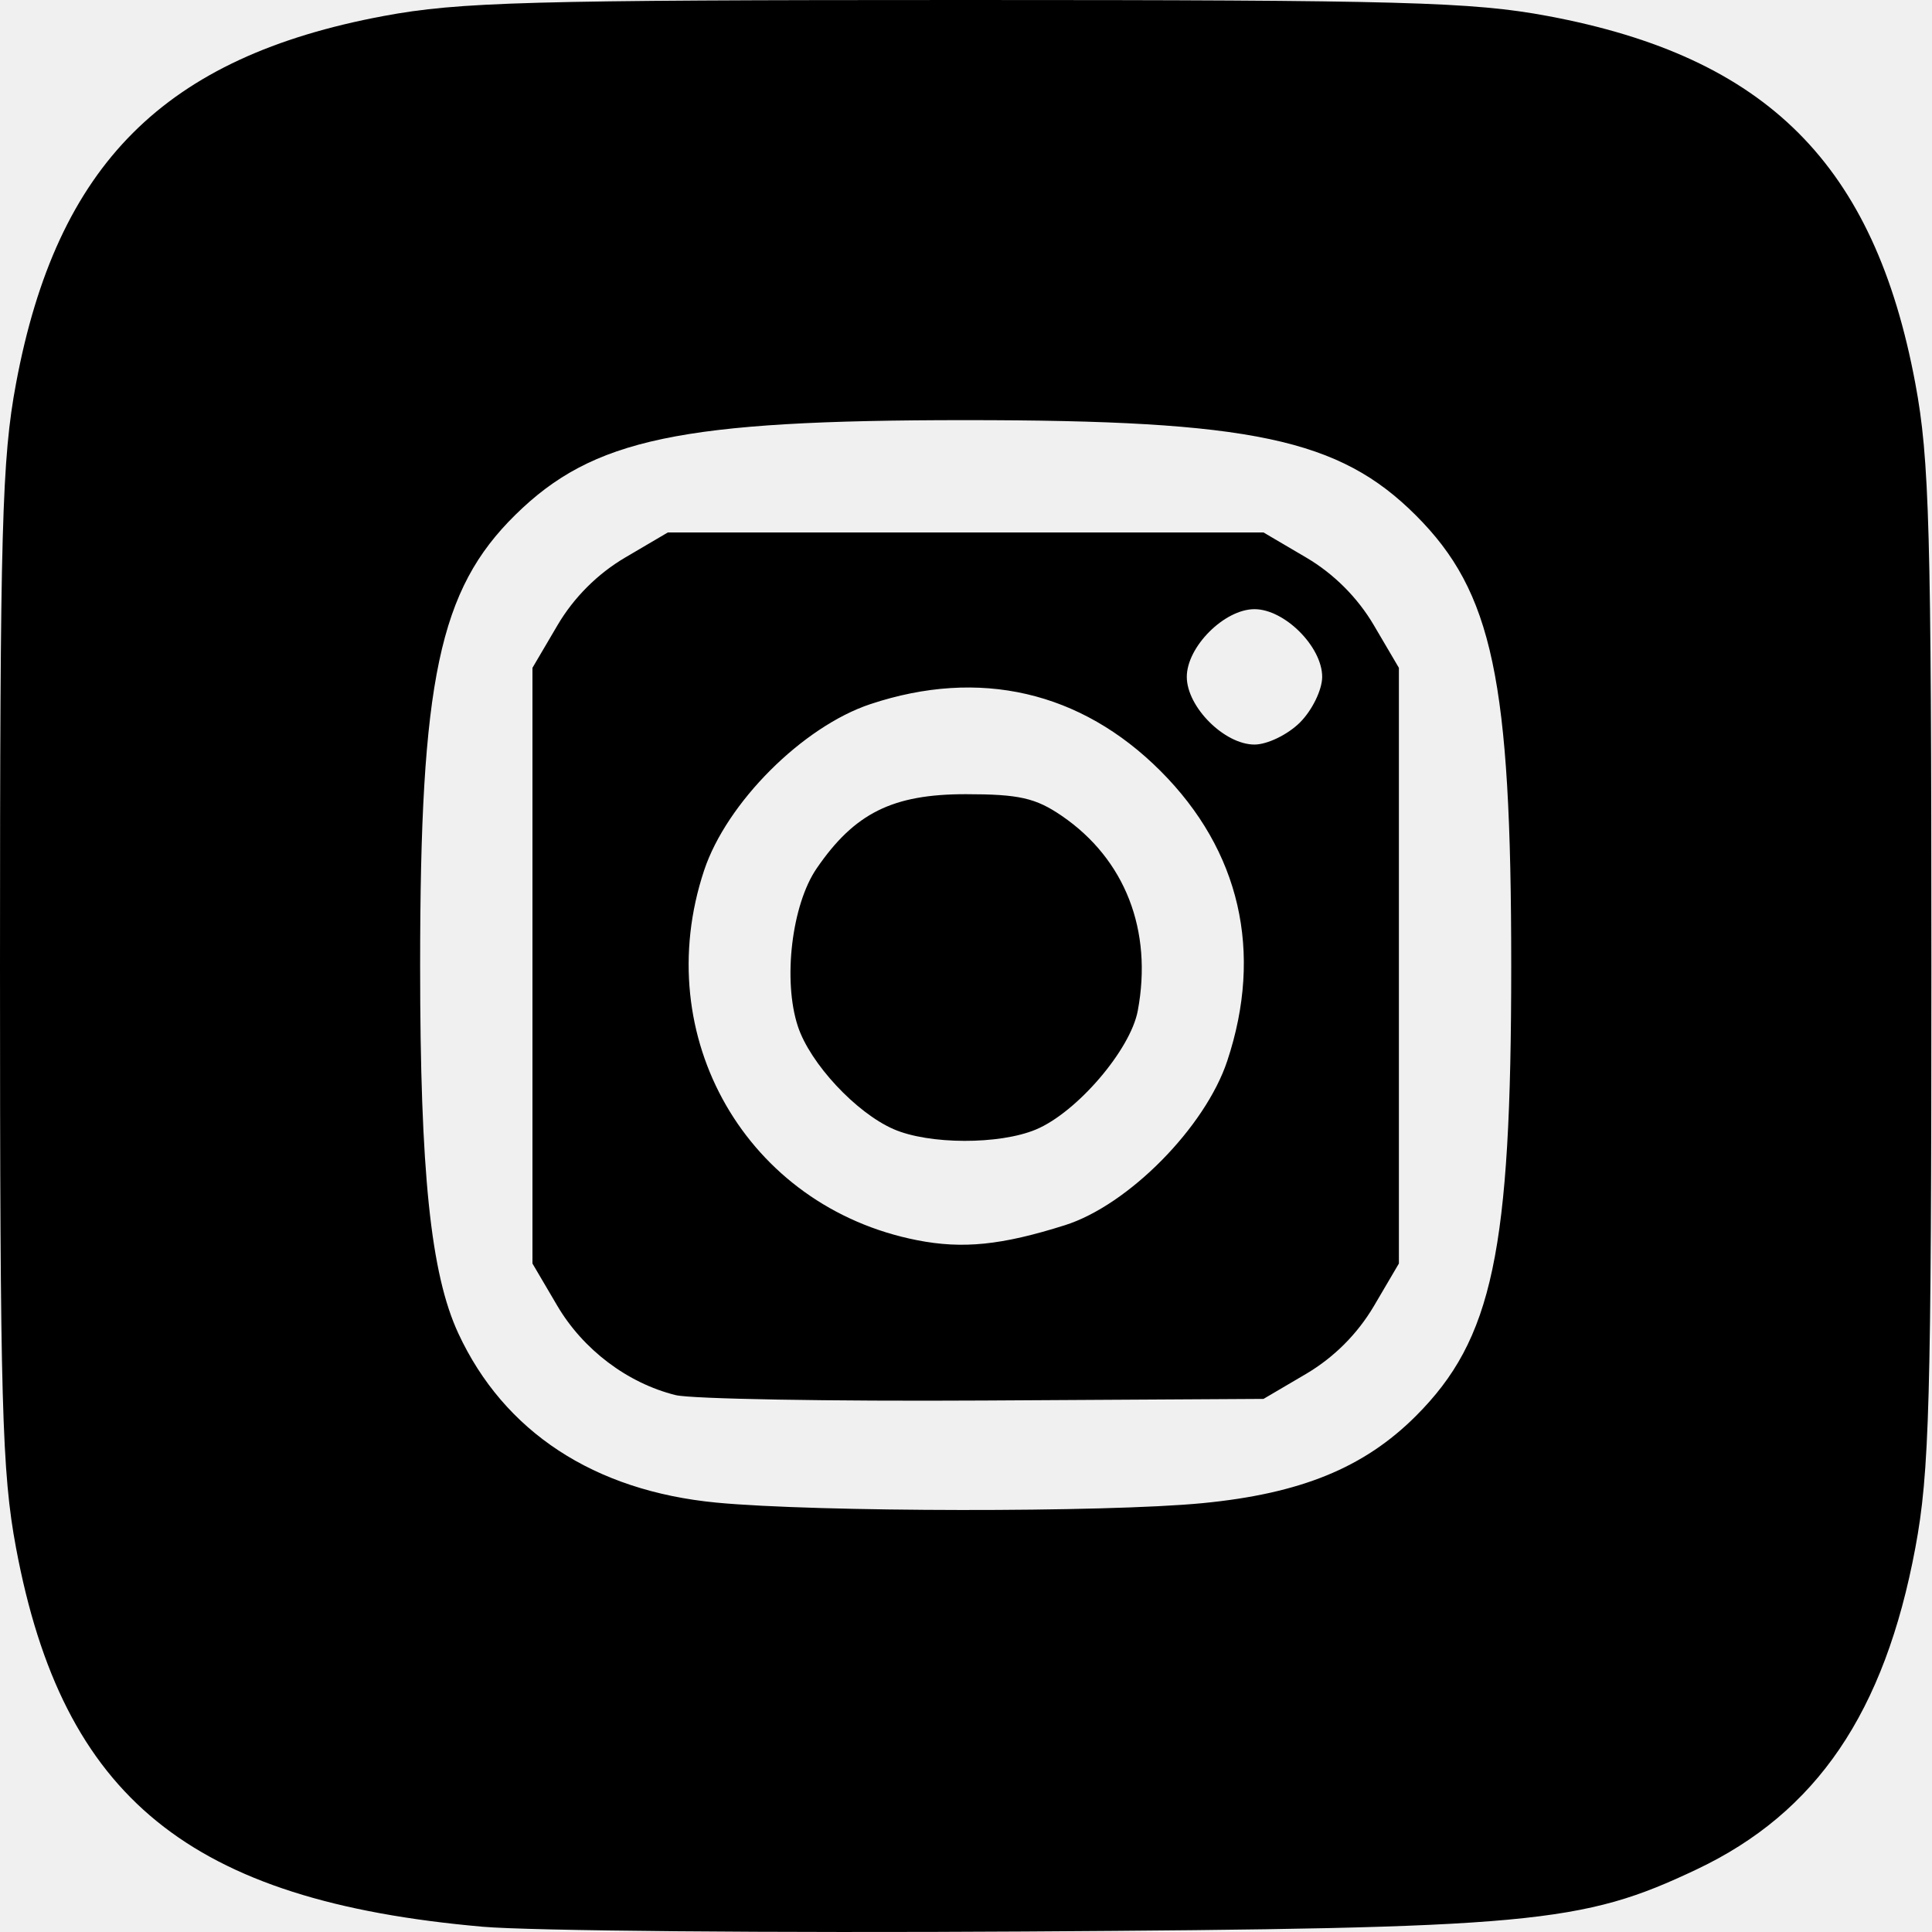
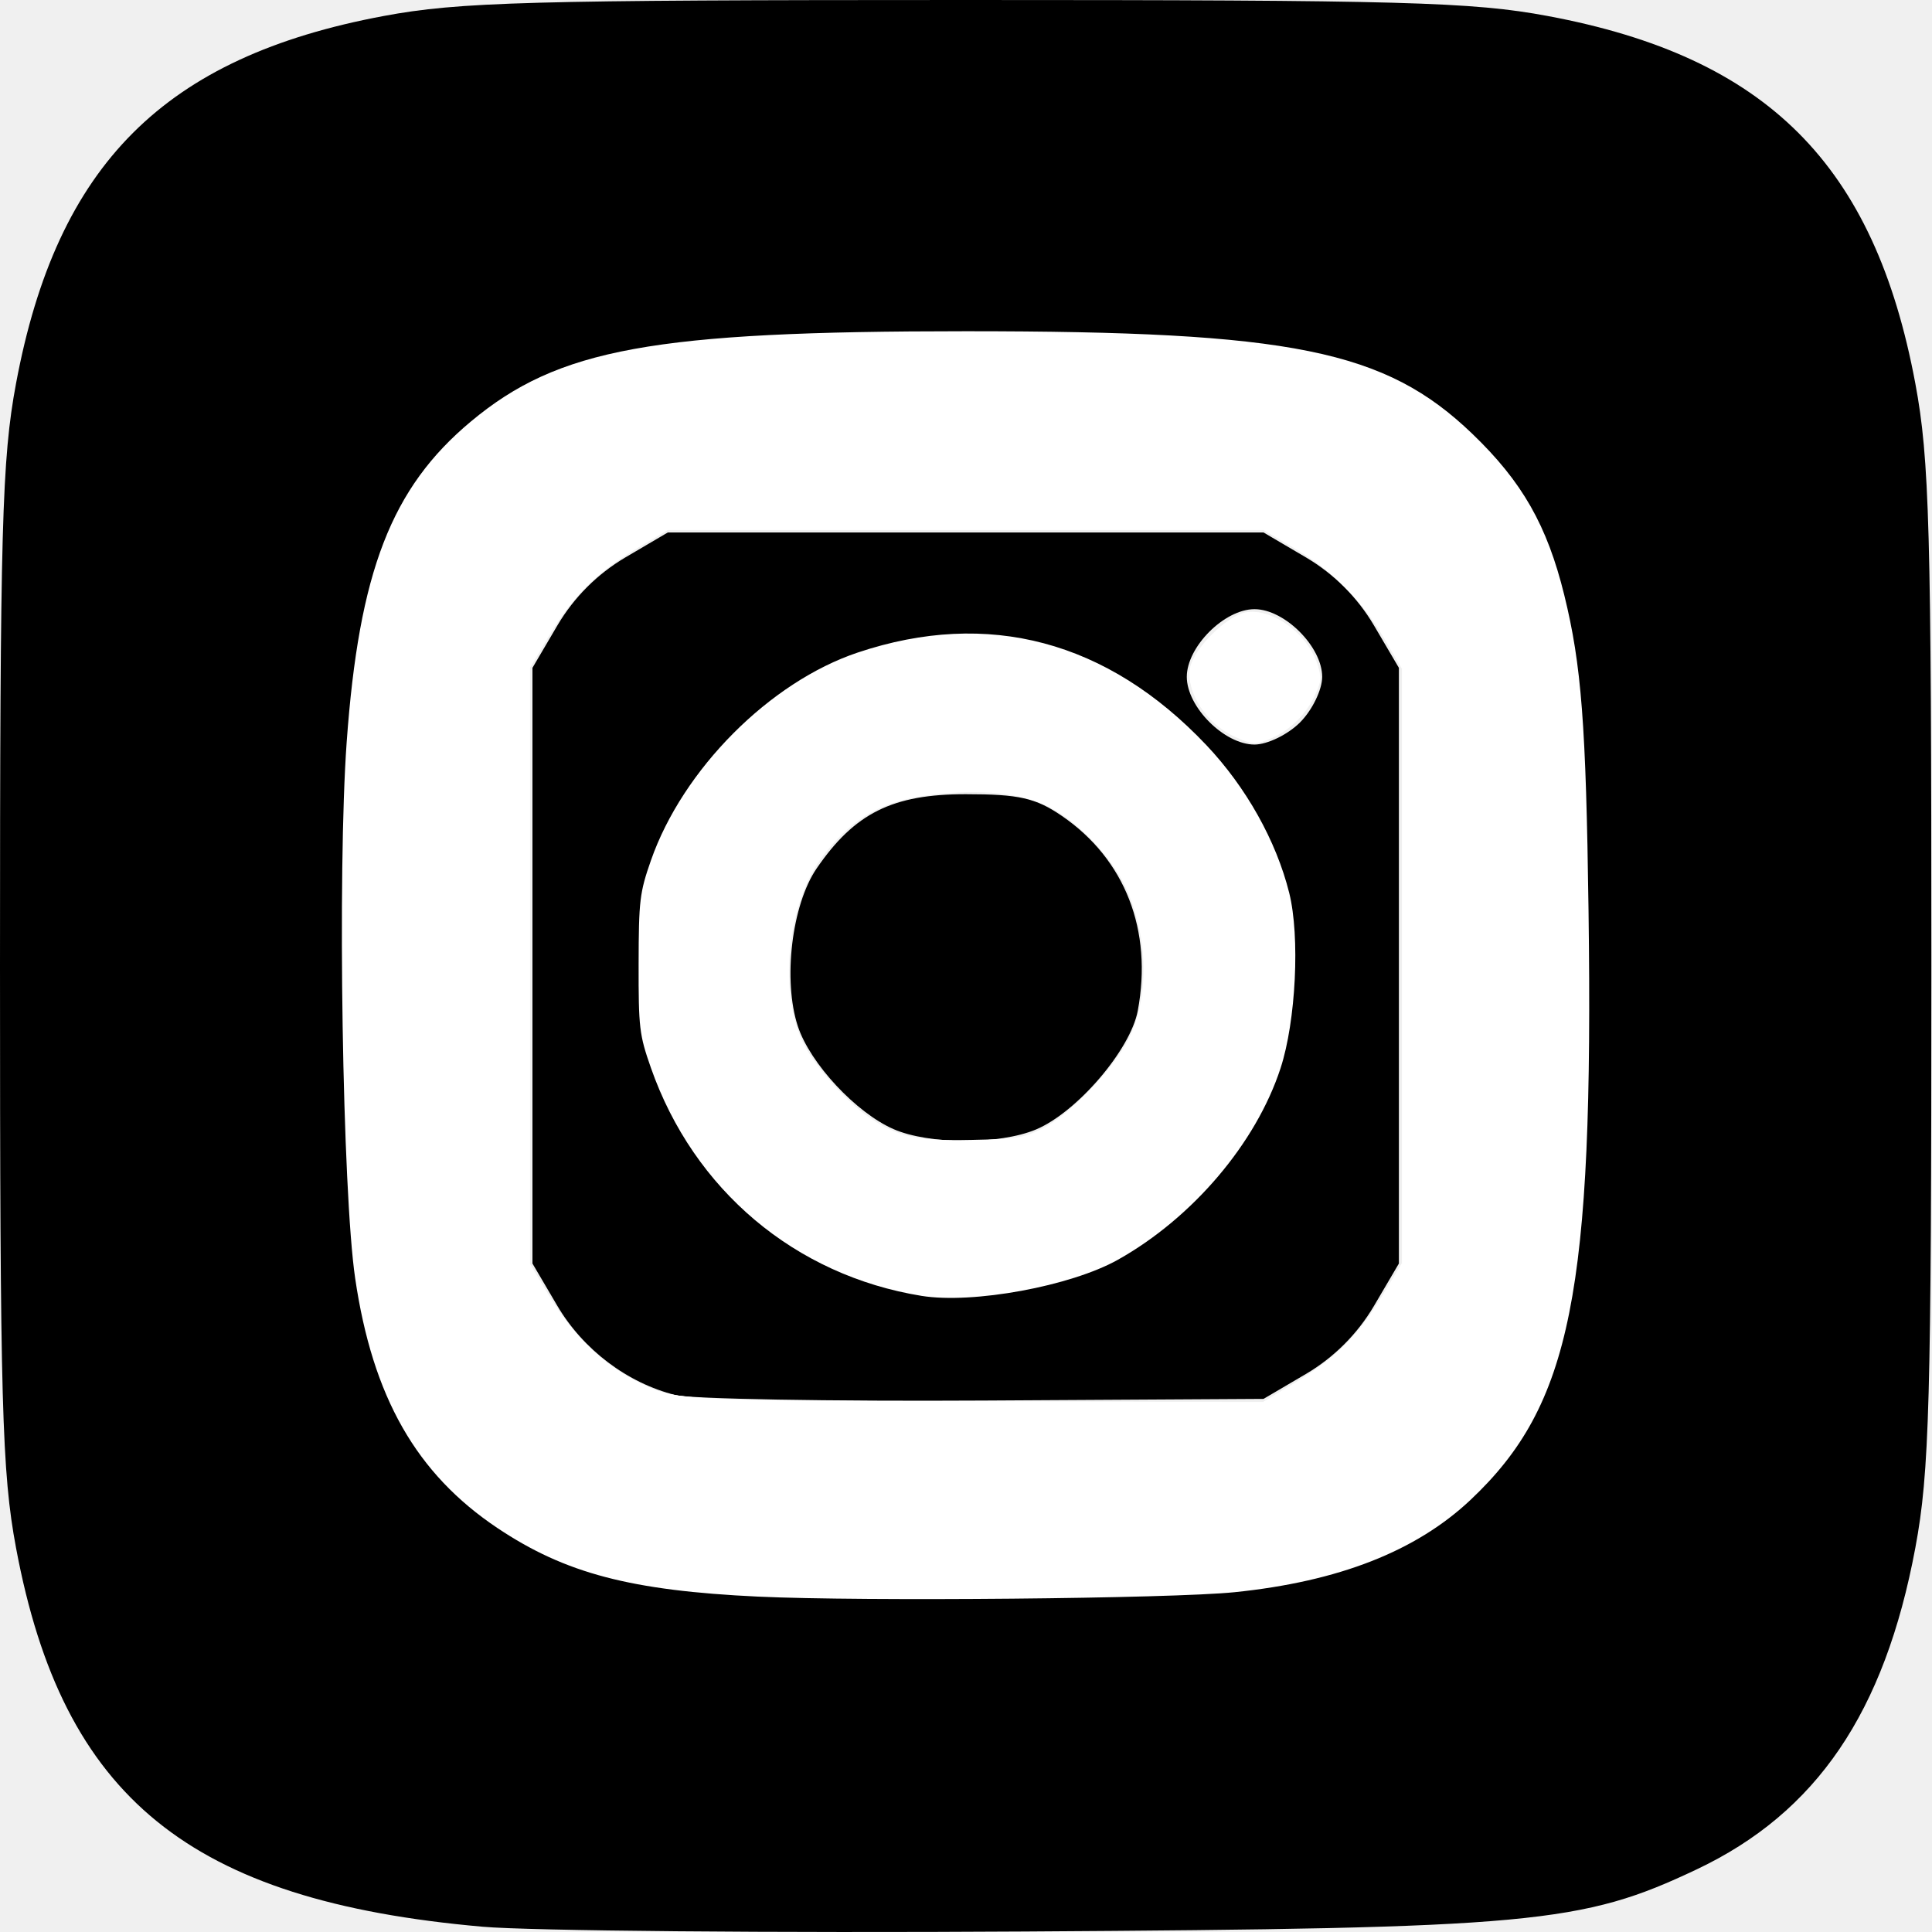
<svg xmlns="http://www.w3.org/2000/svg" viewBox="0 0 213.991 214.062">
-   <path d="M53.447 213.475c-32.455-2.865-46.497-14.273-51.672-41.98C.212 163.13 0 155.432 0 106.995c0-48.436.212-56.133 1.775-64.5C6.31 18.21 18.209 6.311 42.495 1.775 50.862.212 58.56 0 106.995 0c48.437 0 56.134.212 64.5 1.775 24.287 4.536 36.185 16.434 40.721 40.72 1.563 8.367 1.775 16.064 1.775 64.5 0 48.437-.212 56.134-1.775 64.5-3.409 18.251-10.945 29.336-24.22 35.626-12.737 6.035-18.17 6.537-74.5 6.885-27.776.172-54.797-.067-60.05-.53zm79.786-46.928c10.883-1.053 17.91-3.924 23.65-9.664 8.502-8.503 10.558-18.217 10.558-49.888 0-31.67-2.056-41.384-10.558-49.887-8.503-8.502-18.217-10.558-49.888-10.558-31.583 0-41.299 2.042-49.889 10.488-8.447 8.305-10.556 18.289-10.556 49.957 0 22.88 1.169 34.143 4.23 40.738 5.063 10.913 15.037 17.455 28.59 18.753 11.099 1.062 43.139 1.1 53.863.061zm-58.38-11.973c-5.336-1.327-10.253-5.044-13.116-9.916l-2.742-4.663v-66l2.777-4.723c1.8-3.063 4.437-5.7 7.5-7.5l4.723-2.777h66l4.724 2.777c3.063 1.8 5.7 4.437 7.5 7.5l2.776 4.723v66l-2.776 4.724a21.338 21.338 0 0 1-7.5 7.5l-4.724 2.776-31 .18c-17.05.099-32.413-.172-34.141-.601zm43.133-18.822c7.022-2.219 15.548-10.846 17.992-18.205 4.01-12.073 1.423-23.306-7.403-32.132-8.825-8.825-20.058-11.413-32.131-7.402-7.507 2.493-15.938 10.924-18.431 18.43-6.124 18.436 4.734 37.273 23.614 40.972 5.05.99 9.349.552 16.359-1.663zm-18.99-10.65c-4.165-1.824-9.236-7.275-10.593-11.385-1.677-5.084-.681-13.469 2.08-17.497 4.197-6.127 8.409-8.225 16.512-8.225 5.913 0 7.755.417 10.664 2.41 7.002 4.798 10.073 12.687 8.403 21.588-.813 4.336-6.75 11.257-11.284 13.155-4.052 1.696-11.859 1.674-15.783-.046zm45.045-45.061c1.35-1.35 2.454-3.62 2.454-5.046 0-3.334-4.165-7.5-7.5-7.5-3.334 0-7.5 4.166-7.5 7.5 0 3.335 4.166 7.5 7.5 7.5 1.425 0 3.696-1.104 5.046-2.454z" />
+   <path d="M53.447 213.475c-32.455-2.865-46.497-14.273-51.672-41.98C.212 163.13 0 155.432 0 106.995c0-48.436.212-56.133 1.775-64.5C6.31 18.21 18.209 6.311 42.495 1.775 50.862.212 58.56 0 106.995 0c48.437 0 56.134.212 64.5 1.775 24.287 4.536 36.185 16.434 40.721 40.72 1.563 8.367 1.775 16.064 1.775 64.5 0 48.437-.212 56.134-1.775 64.5-3.409 18.251-10.945 29.336-24.22 35.626-12.737 6.035-18.17 6.537-74.5 6.885-27.776.172-54.797-.067-60.05-.53zm79.786-46.928c10.883-1.053 17.91-3.924 23.65-9.664 8.502-8.503 10.558-18.217 10.558-49.888 0-31.67-2.056-41.384-10.558-49.887-8.503-8.502-18.217-10.558-49.888-10.558-31.583 0-41.299 2.042-49.889 10.488-8.447 8.305-10.556 18.289-10.556 49.957 0 22.88 1.169 34.143 4.23 40.738 5.063 10.913 15.037 17.455 28.59 18.753 11.099 1.062 43.139 1.1 53.863.061zm-58.38-11.973c-5.336-1.327-10.253-5.044-13.116-9.916l-2.742-4.663v-66l2.777-4.723a21.33 21.33 0 0 1 7.5-7.5l4.723-2.777h66l4.724 2.777a21.33 21.33 0 0 1 7.5 7.5l2.776 4.723v66l-2.776 4.724a21.338 21.338 0 0 1-7.5 7.5l-4.724 2.776-31 .18c-17.05.099-32.413-.172-34.141-.601zm43.133-18.822c7.022-2.219 15.548-10.846 17.992-18.205 4.01-12.073 1.423-23.306-7.403-32.132-8.825-8.825-20.058-11.413-32.131-7.402-7.507 2.493-15.938 10.924-18.431 18.43-6.124 18.436 4.734 37.273 23.614 40.972 5.05.99 9.349.552 16.359-1.663zm-18.99-10.65c-4.165-1.824-9.236-7.275-10.593-11.385-1.677-5.084-.681-13.469 2.08-17.497 4.197-6.127 8.409-8.225 16.512-8.225 5.913 0 7.755.417 10.664 2.41 7.002 4.798 10.073 12.687 8.403 21.588-.813 4.336-6.75 11.257-11.284 13.155-4.052 1.696-11.859 1.674-15.783-.046zm45.045-45.061c1.35-1.35 2.454-3.62 2.454-5.046 0-3.334-4.165-7.5-7.5-7.5-3.334 0-7.5 4.166-7.5 7.5 0 3.335 4.166 7.5 7.5 7.5 1.425 0 3.696-1.104 5.046-2.454z" />
+   <path fill="#fff" d="M84.006 176.903c-14.107-.664-21.375-2.575-28.88-7.592-8.998-6.017-13.84-14.514-15.775-27.685-1.41-9.597-1.972-45.064-.941-59.381 1.362-18.92 4.955-28.196 13.764-35.544C61.872 38.613 72.37 36.7 107.038 36.7c36.121 0 46.432 2.089 56.09 11.363 5.53 5.31 8.292 10.153 10.19 17.87 1.905 7.75 2.41 14.296 2.688 34.913.573 42.37-1.918 54.825-13.068 65.333-6.042 5.694-14.616 9.05-26.146 10.233-6.982.716-41.22 1.035-52.786.49zm64.739-15.724c5.493-3.378 8.037-5.914 11.124-11.09l2.694-4.516V68.497l-2.17-3.77c-3.11-5.397-6.142-8.55-11.147-11.59l-4.295-2.61H69.022l-4.02 2.44c-4.993 3.03-8.074 6.173-11.125 11.35l-2.363 4.01v77.269l2.206 3.858c3.082 5.391 7.101 9.38 11.695 11.61 4.804 2.332 4.697 2.326 46.01 2.423l33.437.079z" />
+   <path fill="#fff" d="M102.108 143.58c-14.012-2.269-25.246-11.734-29.99-25.27-1.282-3.656-1.374-4.434-1.36-11.518.012-7.01.118-7.895 1.364-11.46 3.526-10.09 13.17-19.778 22.937-23.04 14.427-4.821 27.653-1.304 38.604 10.266 4.4 4.648 7.74 10.606 9.18 16.373 1.206 4.831.744 14.2-.958 19.418-2.709 8.306-9.736 16.582-18.029 21.232-5.213 2.923-16.065 4.918-21.748 3.999zm15.018-14.87c3.594-1.758 9.514-7.907 11.566-12.013 2.743-5.489 2.6-13.5-.357-20.02-1.911-4.216-6.549-9.044-10.512-10.944-3.633-1.742-8.822-2.268-15.143-1.534-6.673.774-10.551 2.9-14.574 7.99-4.997 6.321-6.22 18.735-2.521 25.573 1.583 2.928 5.639 7.432 8.435 9.37 3.829 2.653 6.386 3.225 13.729 3.069 6.075-.13 6.848-.253 9.377-1.49zM136.792 81.602c-3.137-1.425-5.41-4.966-4.907-7.646.388-2.07 4.027-5.7 6.104-6.09 2.946-.552 6.97 2.398 8.01 5.873.43 1.434.383 1.834-.415 3.482-.987 2.039-2.764 3.74-4.8 4.592-1.68.704-2.017.686-3.992-.21z" />
+   <path fill="#fff" d="M80.936 176.512c-16.36-1.097-27.51-6.193-34.267-15.662-5.064-7.097-7.094-14.789-7.961-30.17-.63-11.181-.636-42.125-.008-49.54 1.645-19.449 5.766-28.697 16.06-36.043 9.083-6.481 19.029-8.016 52.067-8.031 35.153-.017 44.778 1.684 54.338 9.605 3.138 2.601 7.17 7.476 8.735 10.564 2.441 4.817 4.215 11.867 5.09 20.235.754 7.199.753 51.695 0 58.51-1.108 10.024-3.08 17.486-5.834 22.069-5.717 9.515-15.045 15.385-27.805 17.496-2.057.34-7.593.791-12.302 1.003-10.125.456-41.13.432-48.113-.036zm62.387-23.205c4.78-2.887 6.995-5.056 9.68-9.48l2.345-3.861v-65.89l-1.89-3.222c-2.705-4.615-5.343-7.31-9.699-9.91l-3.737-2.23H73.95L70.451 60.8c-4.344 2.59-7.025 5.277-9.68 9.702l-2.057 3.429v66.055l1.92 3.298c2.682 4.609 6.18 8.02 10.177 9.925 4.18 1.993 4.087 1.989 40.037 2.072l29.096.067z" />
+   <path fill="#fff" d="M100.507 143.095c-5.074-1.253-10.061-3.377-13.659-5.817-5.535-3.754-11.437-11.175-13.836-17.398-1.945-5.043-2.176-6.735-1.964-14.43.154-5.63.35-7.417 1.01-9.233 3.516-9.668 10.865-17.893 19.824-22.186 5.591-2.68 8.368-3.273 15.353-3.282 5.071-.006 6.347.13 8.97.949 12.287 3.838 23.193 14.988 26.268 26.853.752 2.902.865 11.144.208 15.208-1.051 6.51-4.501 12.927-9.974 18.552-7.13 7.327-14.856 10.643-25.676 11.017-2.691.093-5.627-.012-6.524-.233zm14.94-18.034c2.99-1.463 7.915-6.579 9.622-9.994 2.281-4.566 2.162-11.23-.298-16.655-1.59-3.507-5.447-7.523-8.744-9.104-3.022-1.449-7.34-1.886-12.597-1.276-5.552.644-8.778 2.413-12.125 6.647-4.156 5.258-5.175 15.585-2.097 21.274 1.317 2.435 4.69 6.183 7.018 7.795 3.184 2.207 5.312 2.682 11.42 2.552 5.054-.107 5.697-.21 7.801-1.24z" />
+   <path fill="#fff" d="M80.936 176.512c-21.18-1.42-33.88-9.643-39.107-25.32-2.387-7.162-2.95-12.567-3.517-33.833-.467-17.457-.05-34.125 1.07-42.775 1.564-12.081 4.775-19.72 10.77-25.623 6.639-6.537 14.042-9.555 27.114-11.054 10.522-1.207 50.507-1.088 60.957.18 13.533 1.644 21.514 5.602 28.163 13.969 2.89 3.638 4.387 6.463 5.792 10.94 2.726 8.685 3.181 13.898 3.439 39.4.29 28.82-.512 39.75-3.607 49.078-4.36 13.149-14.966 21.475-30.66 24.07-2.056.34-7.592.792-12.301 1.004-10.125.456-41.13.432-48.113-.036zm62.53-23.286c4.455-2.684 7.076-5.305 9.76-9.76l2.122-3.522V74.115l-1.937-3.317c-2.477-4.244-5.96-7.738-10.127-10.164l-3.298-1.92H74.004L70.54 60.77c-4.389 2.6-7.17 5.381-9.77 9.77l-2.054 3.465v66.088l2.112 3.449c2.814 4.592 5.998 7.668 9.97 9.632 4.107 2.03 3.924 2.02 40.255 2.106l28.892.069z" />
+   <path fill="#fff" d="M136.792 81.602c-3.137-1.425-5.41-4.966-4.907-7.646.388-2.07 4.027-5.7 6.104-6.09 2.946-.552 6.97 2.398 8.01 5.873.43 1.434.383 1.834-.415 3.482-.987 2.039-2.764 3.74-4.8 4.592-1.68.704-2.017.686-3.992-.21z" />
</svg>
